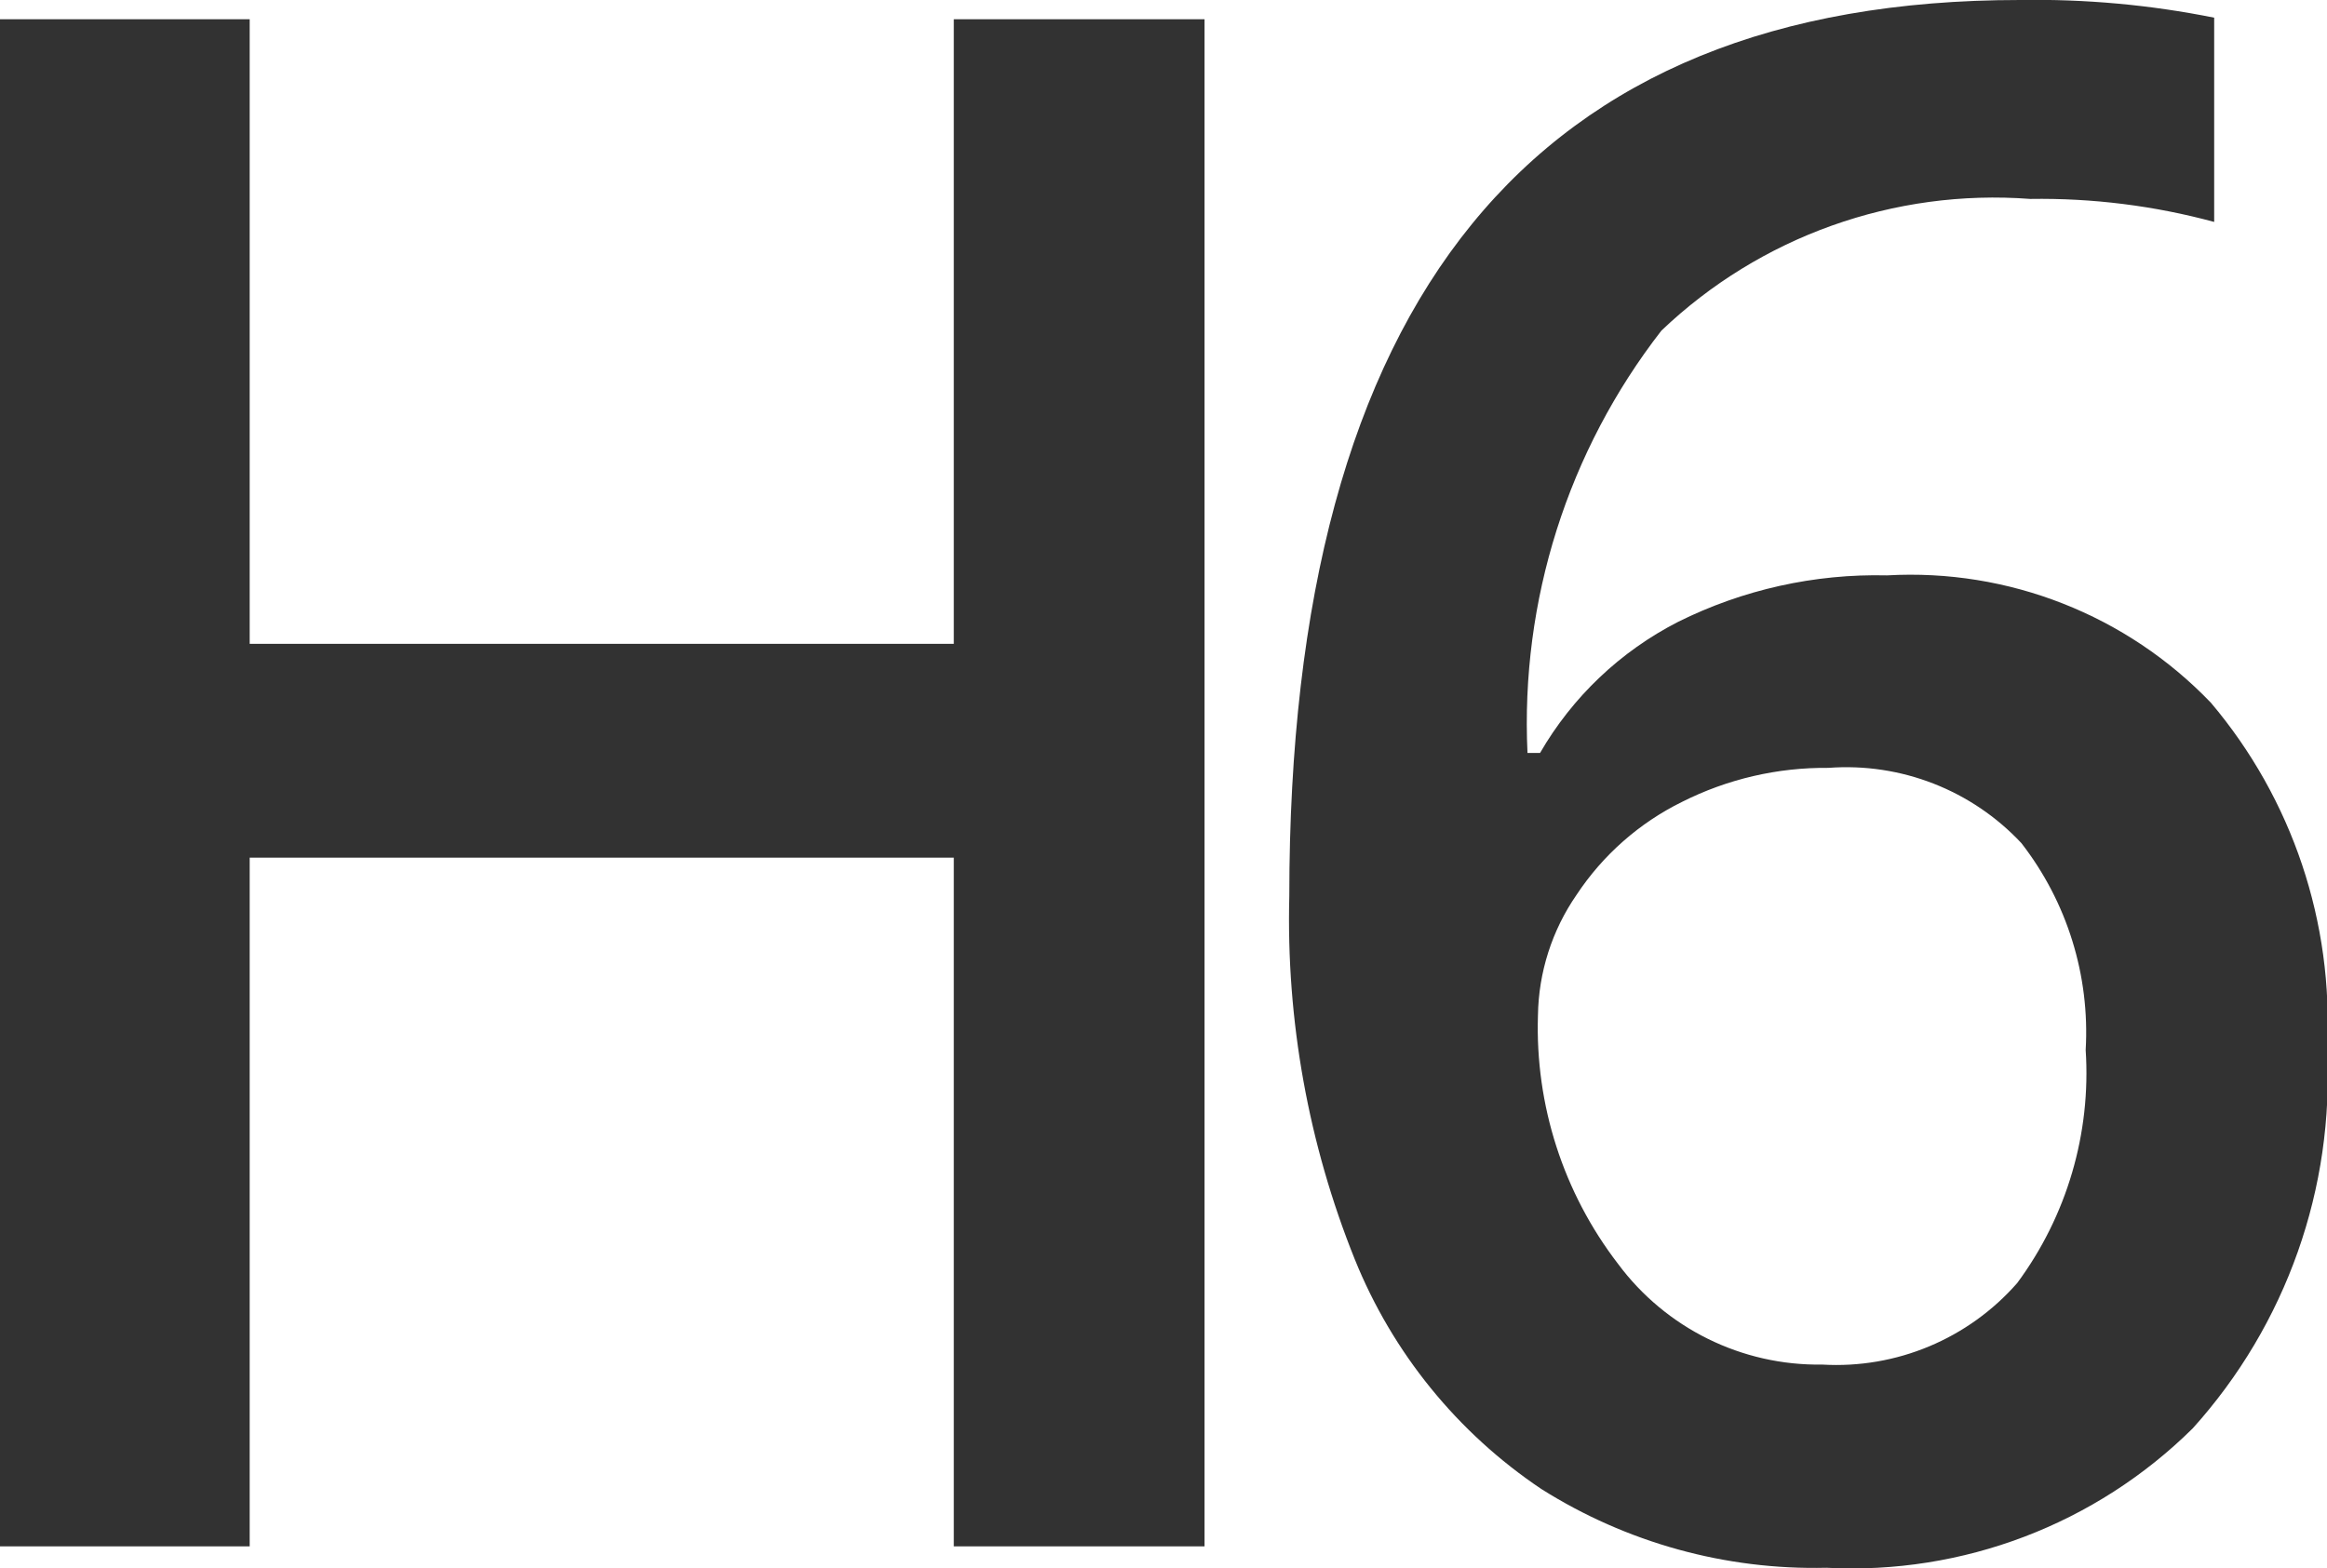
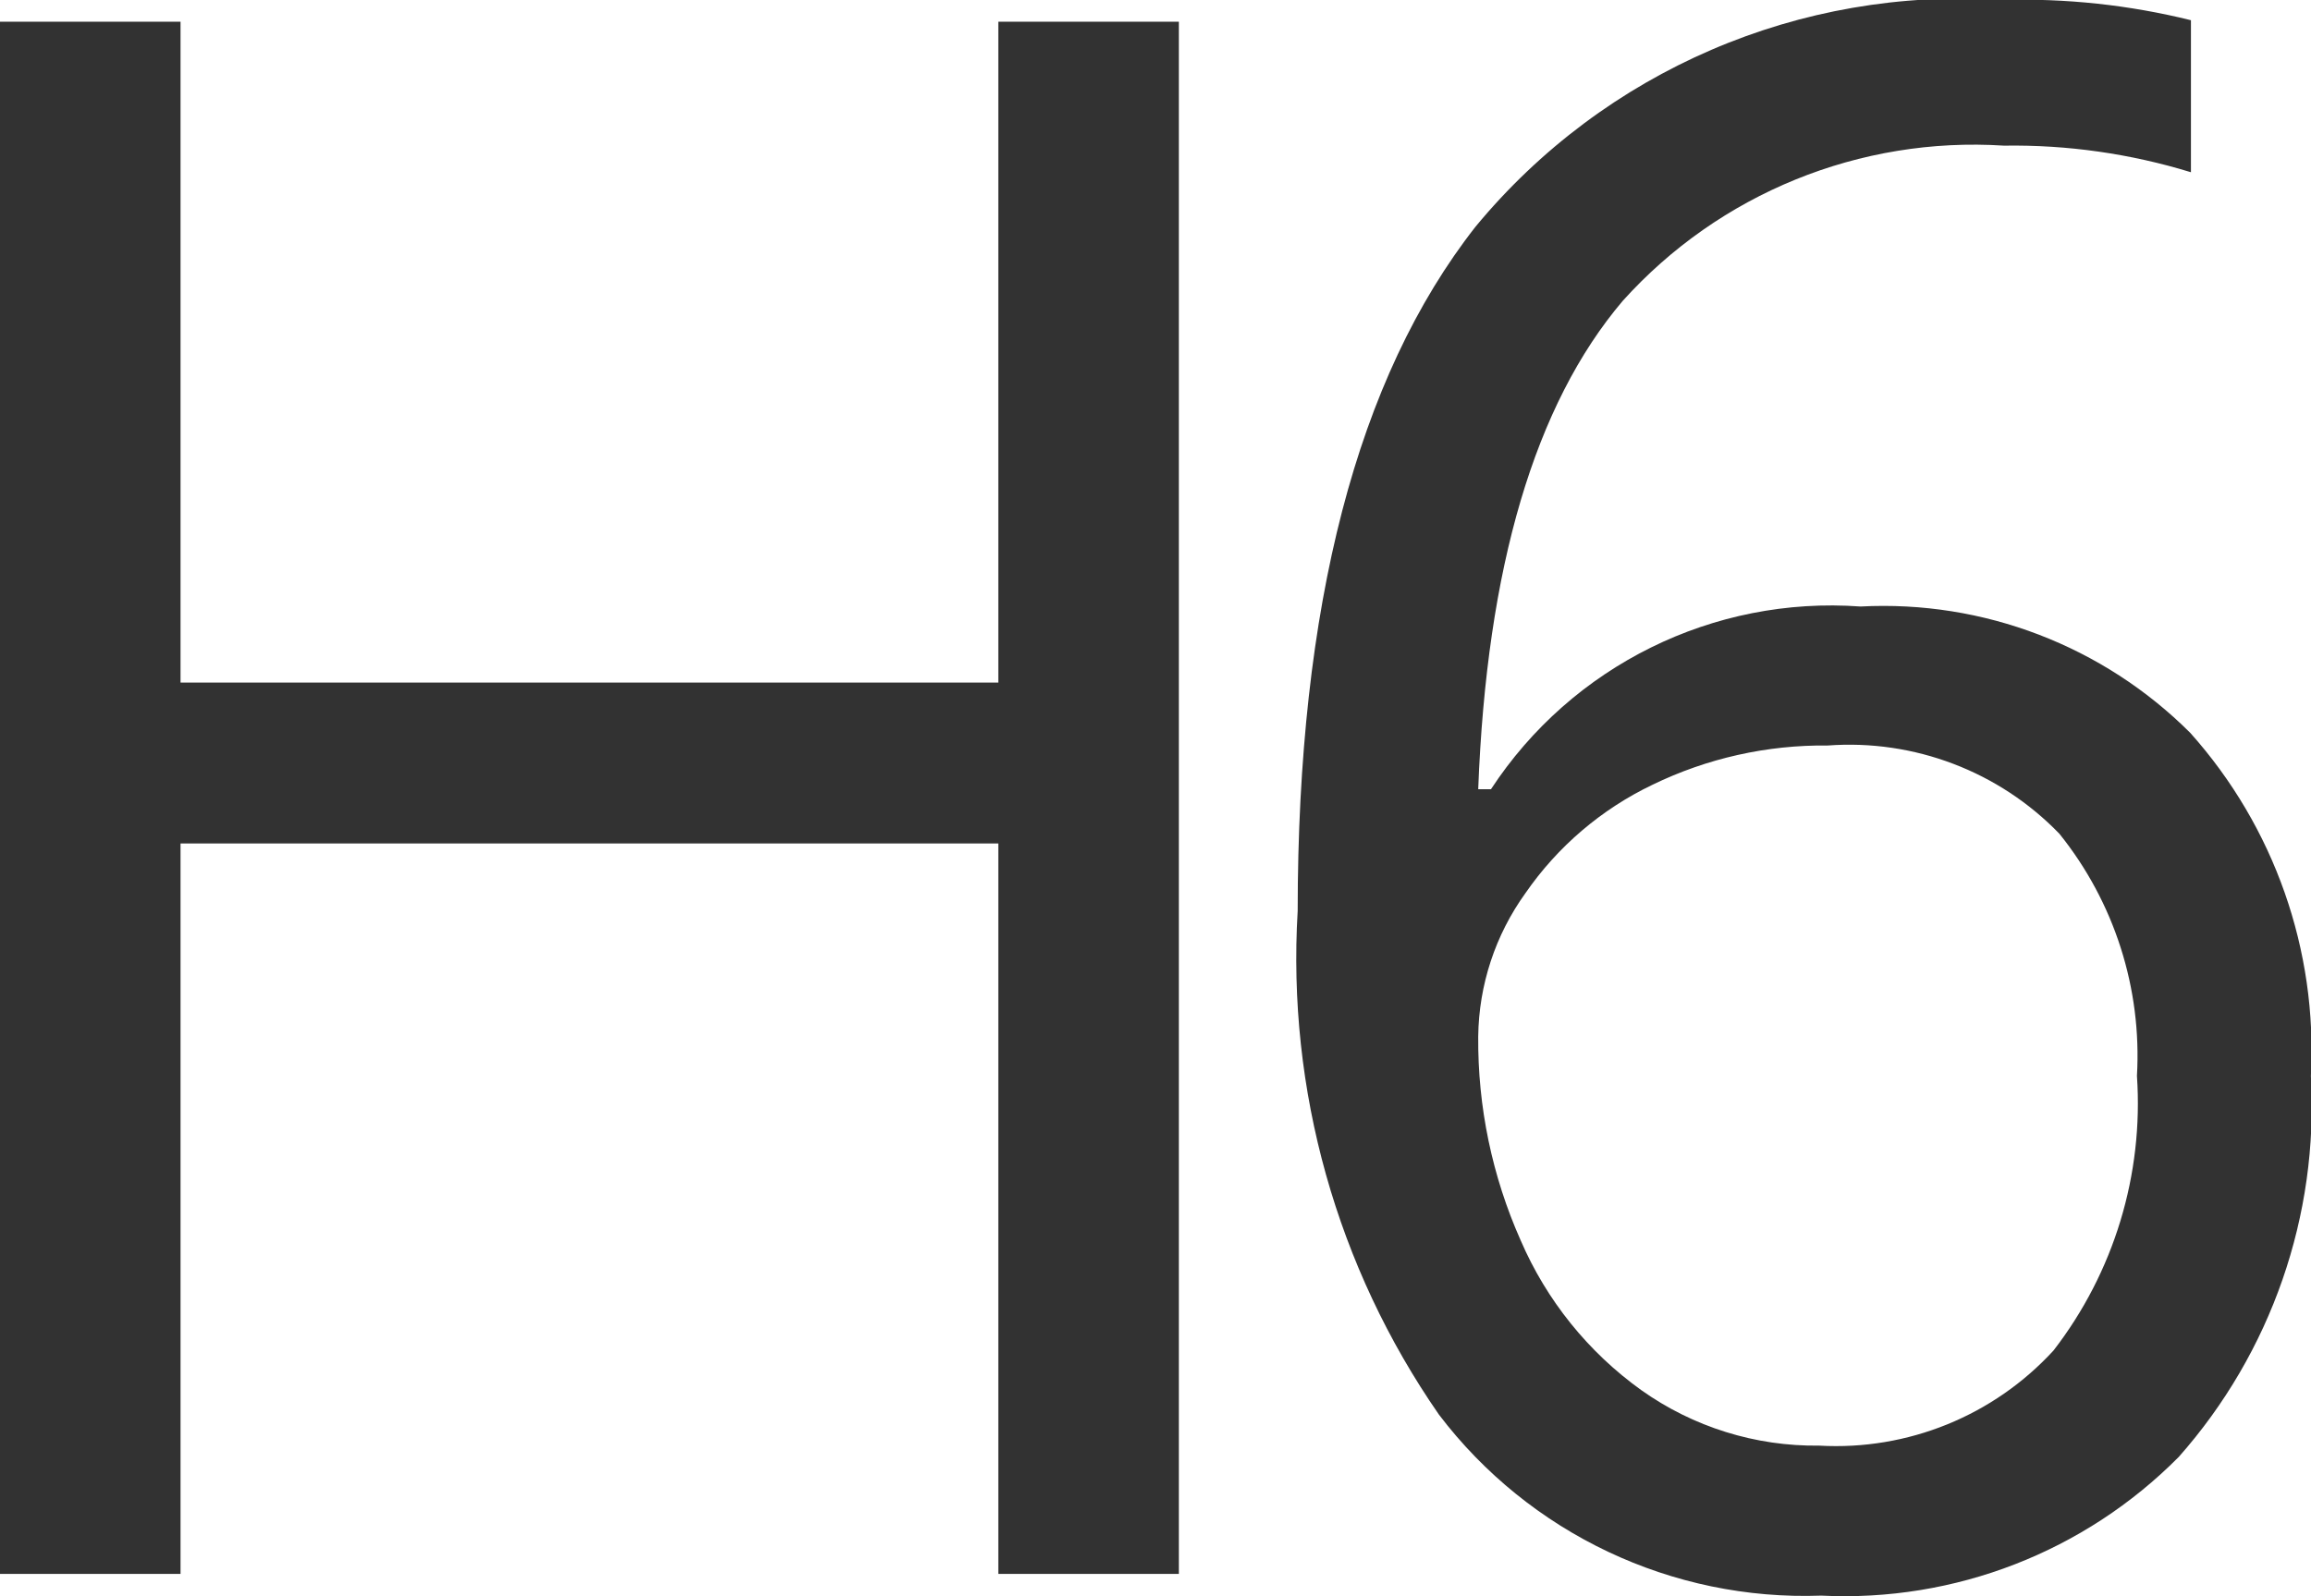
- <svg xmlns="http://www.w3.org/2000/svg" viewBox="0 0 26.71 18">
-   <path d="M13.826,17.754H10.948V9.847H2.866v7.907H0V.221H2.866V7.392H10.948V.221h2.878Z" fill="#323232" />
-   <path d="M14.799,10.289Q14.799 0,23.184,0a10.435,10.435,0,0,1,2.231.203V2.548a7.624,7.624,0,0,0-2.111-.264,5.529,5.529,0,0,0-4.234,1.512A7.345,7.345,0,0,0,17.533,8.645h.144a3.861,3.861,0,0,1,1.584-1.505,5.105,5.105,0,0,1,2.399-.534,4.774,4.774,0,0,1,3.718,1.463,5.674,5.674,0,0,1,1.332,3.97,6.023,6.023,0,0,1-1.541,4.36A5.562,5.562,0,0,1,20.965,18a5.868,5.868,0,0,1-3.274-.905,5.779,5.779,0,0,1-2.141-2.638A10.46,10.46,0,0,1,14.799,10.289Zm6.117,5.378a2.76,2.76,0,0,0,2.238-.936,4.053,4.053,0,0,0,.786-2.676,3.541,3.541,0,0,0-.738-2.375,2.751,2.751,0,0,0-2.214-.864,3.654,3.654,0,0,0-1.68.39,3.085,3.085,0,0,0-1.212,1.068A2.499,2.499,0,0,0,17.653,11.659a4.444,4.444,0,0,0,.918,2.85A2.864,2.864,0,0,0,20.917,15.667Z" fill="#323232" />
+ <svg xmlns="http://www.w3.org/2000/svg" viewBox="0 0 26.063 18">
+   <path d="M13.295,17.755H11.259V9.515H2.036v8.24H0V.245H2.036v7.455H11.259V.245H13.295Z" fill="#323232" />
+   <path d="M14.635,10.276q0-5.161,2.006-7.719A7.086,7.086,0,0,1,22.577,0,7.907,7.907,0,0,1,24.709.228v1.715a6.822,6.822,0,0,0-2.108-.3,5.325,5.325,0,0,0-4.301,1.752q-1.486,1.752-1.629,5.508h.144A4.586,4.586,0,0,1,20.983,6.842a4.895,4.895,0,0,1,3.719,1.426,5.378,5.378,0,0,1,1.36,3.871,5.972,5.972,0,0,1-1.491,4.297A5.306,5.306,0,0,1,20.54,18a5.18,5.18,0,0,1-4.312-2.042A9.031,9.031,0,0,1,14.635,10.276Zm5.882,6.032a3.327,3.327,0,0,0,2.642-1.073,4.56,4.56,0,0,0,.941-3.098,3.993,3.993,0,0,0-.875-2.732,3.295,3.295,0,0,0-2.612-.995,4.407,4.407,0,0,0-1.977.443,3.661,3.661,0,0,0-1.432,1.222,2.823,2.823,0,0,0-.533,1.617,5.547,5.547,0,0,0,.479,2.301,4.053,4.053,0,0,0,1.36,1.689A3.389,3.389,0,0,0,20.517,16.308Z" fill="#323232" />
</svg>
